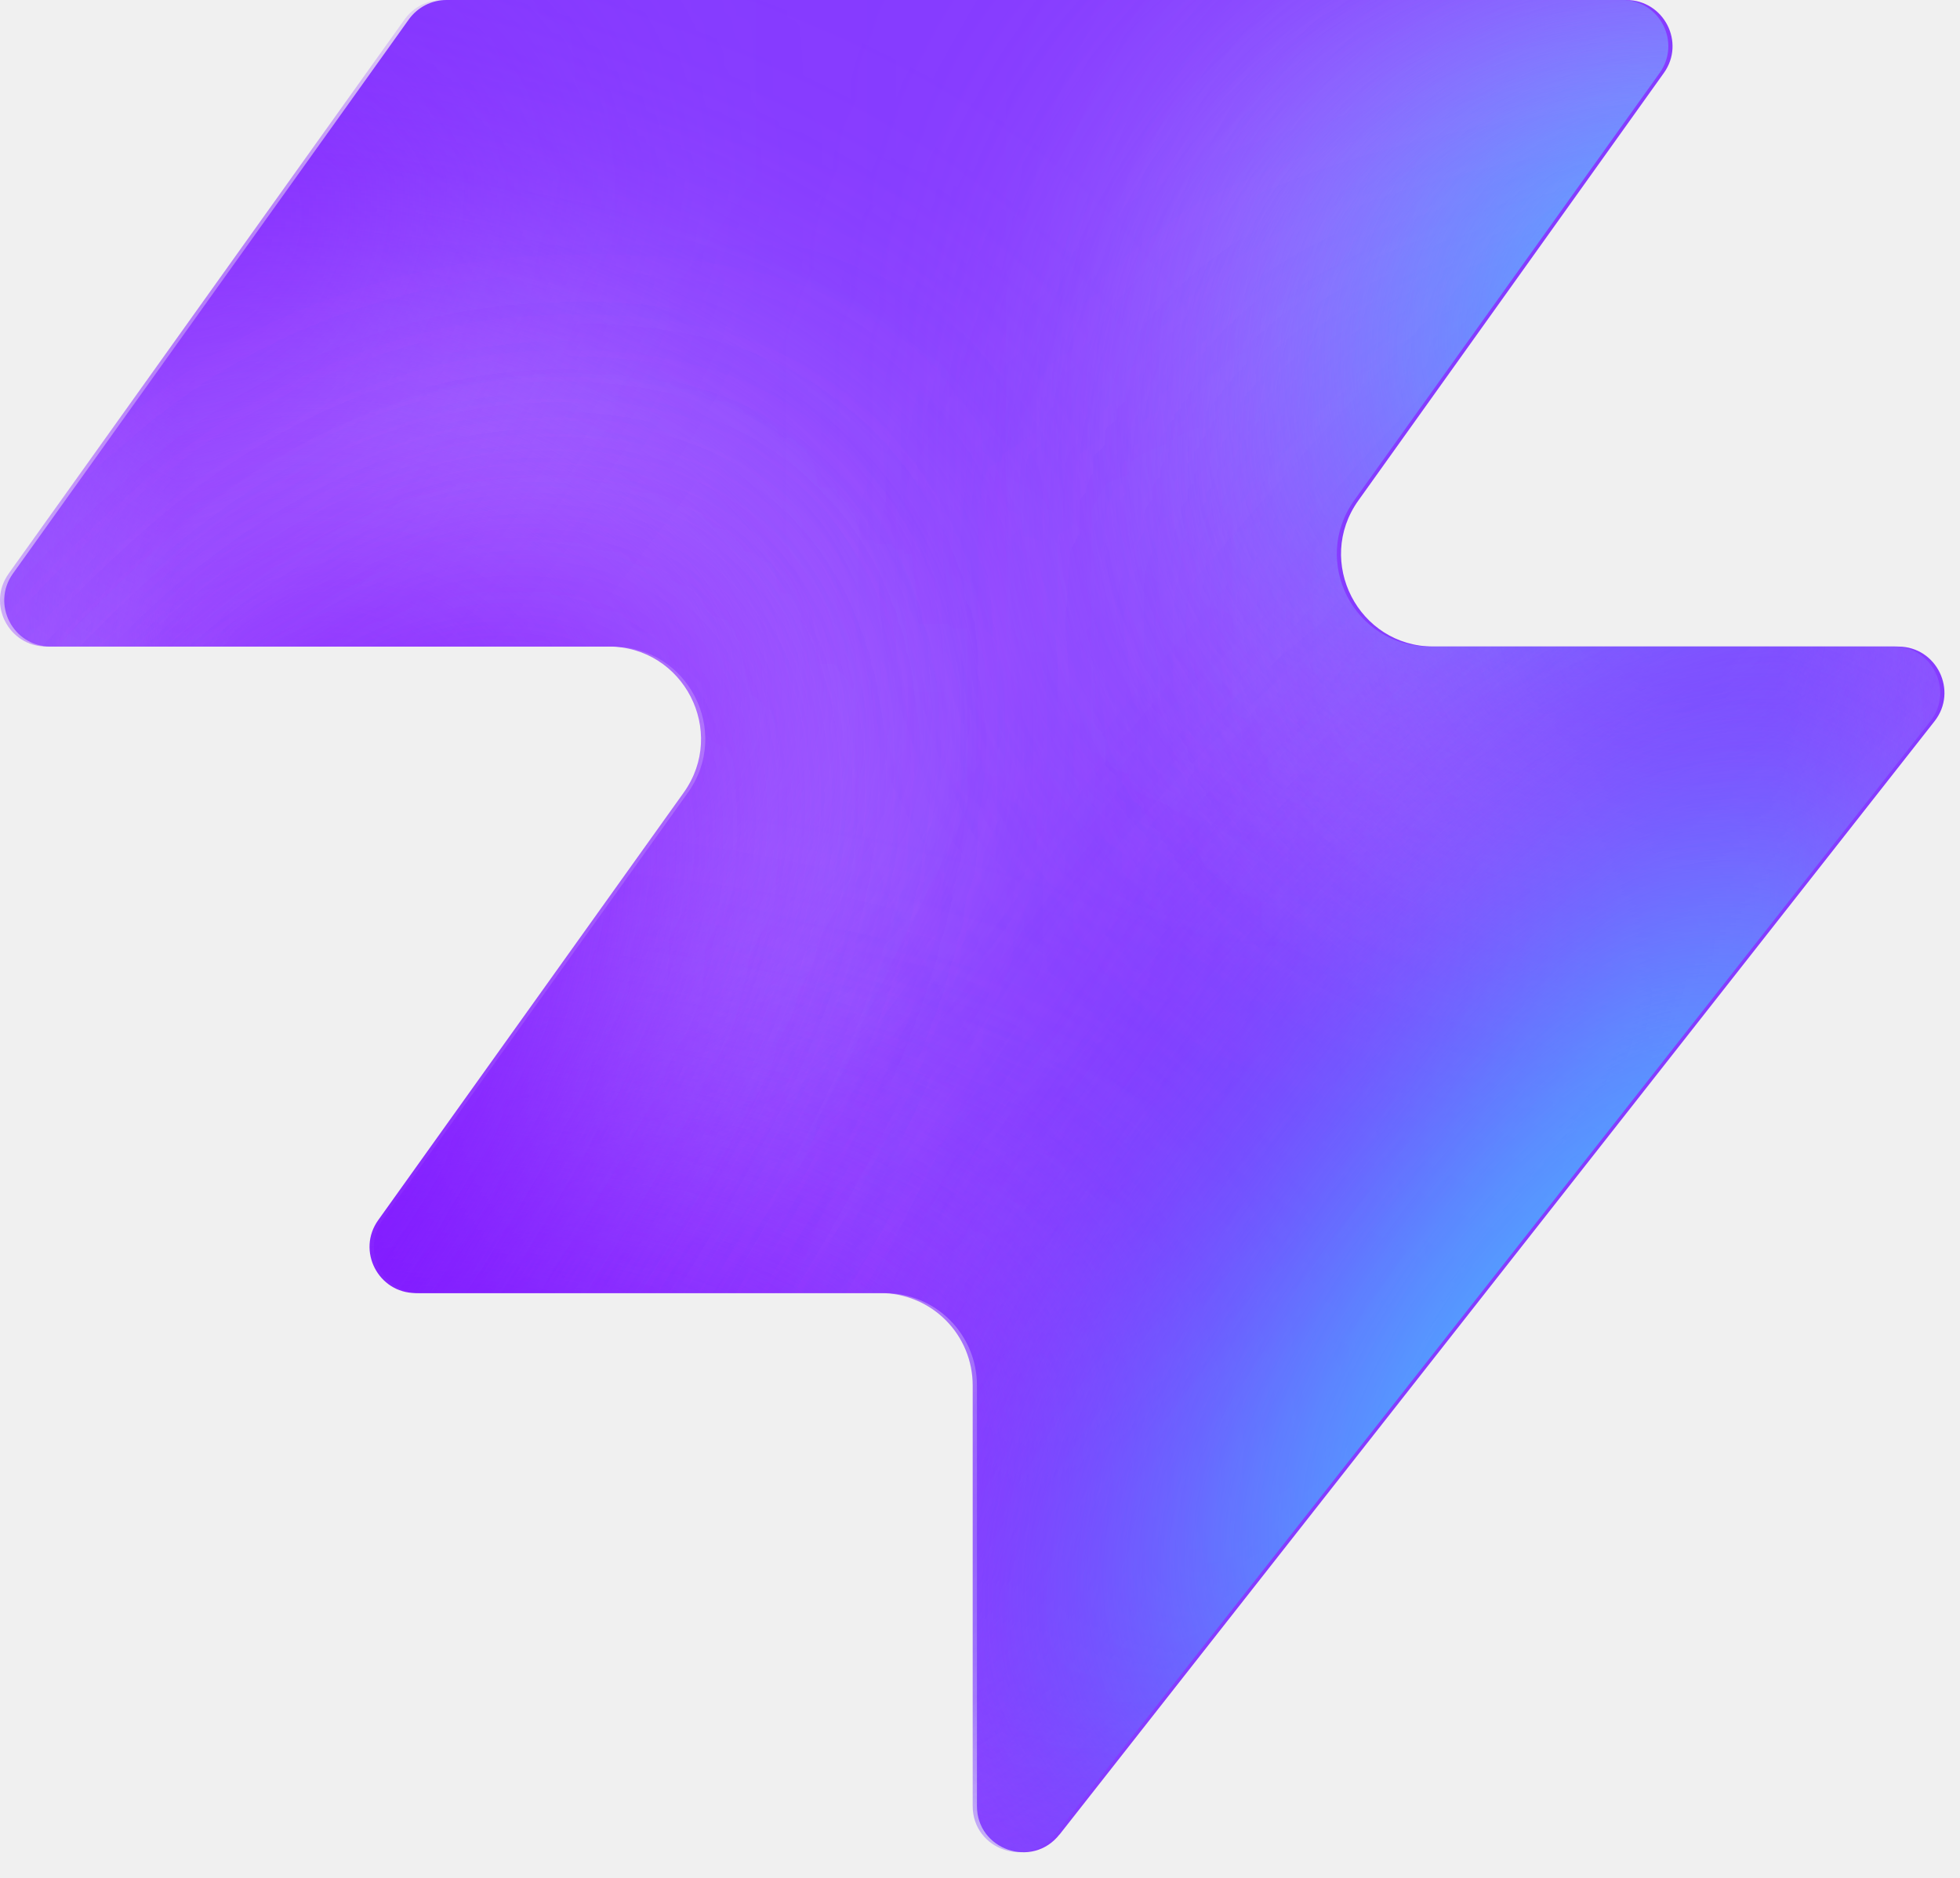
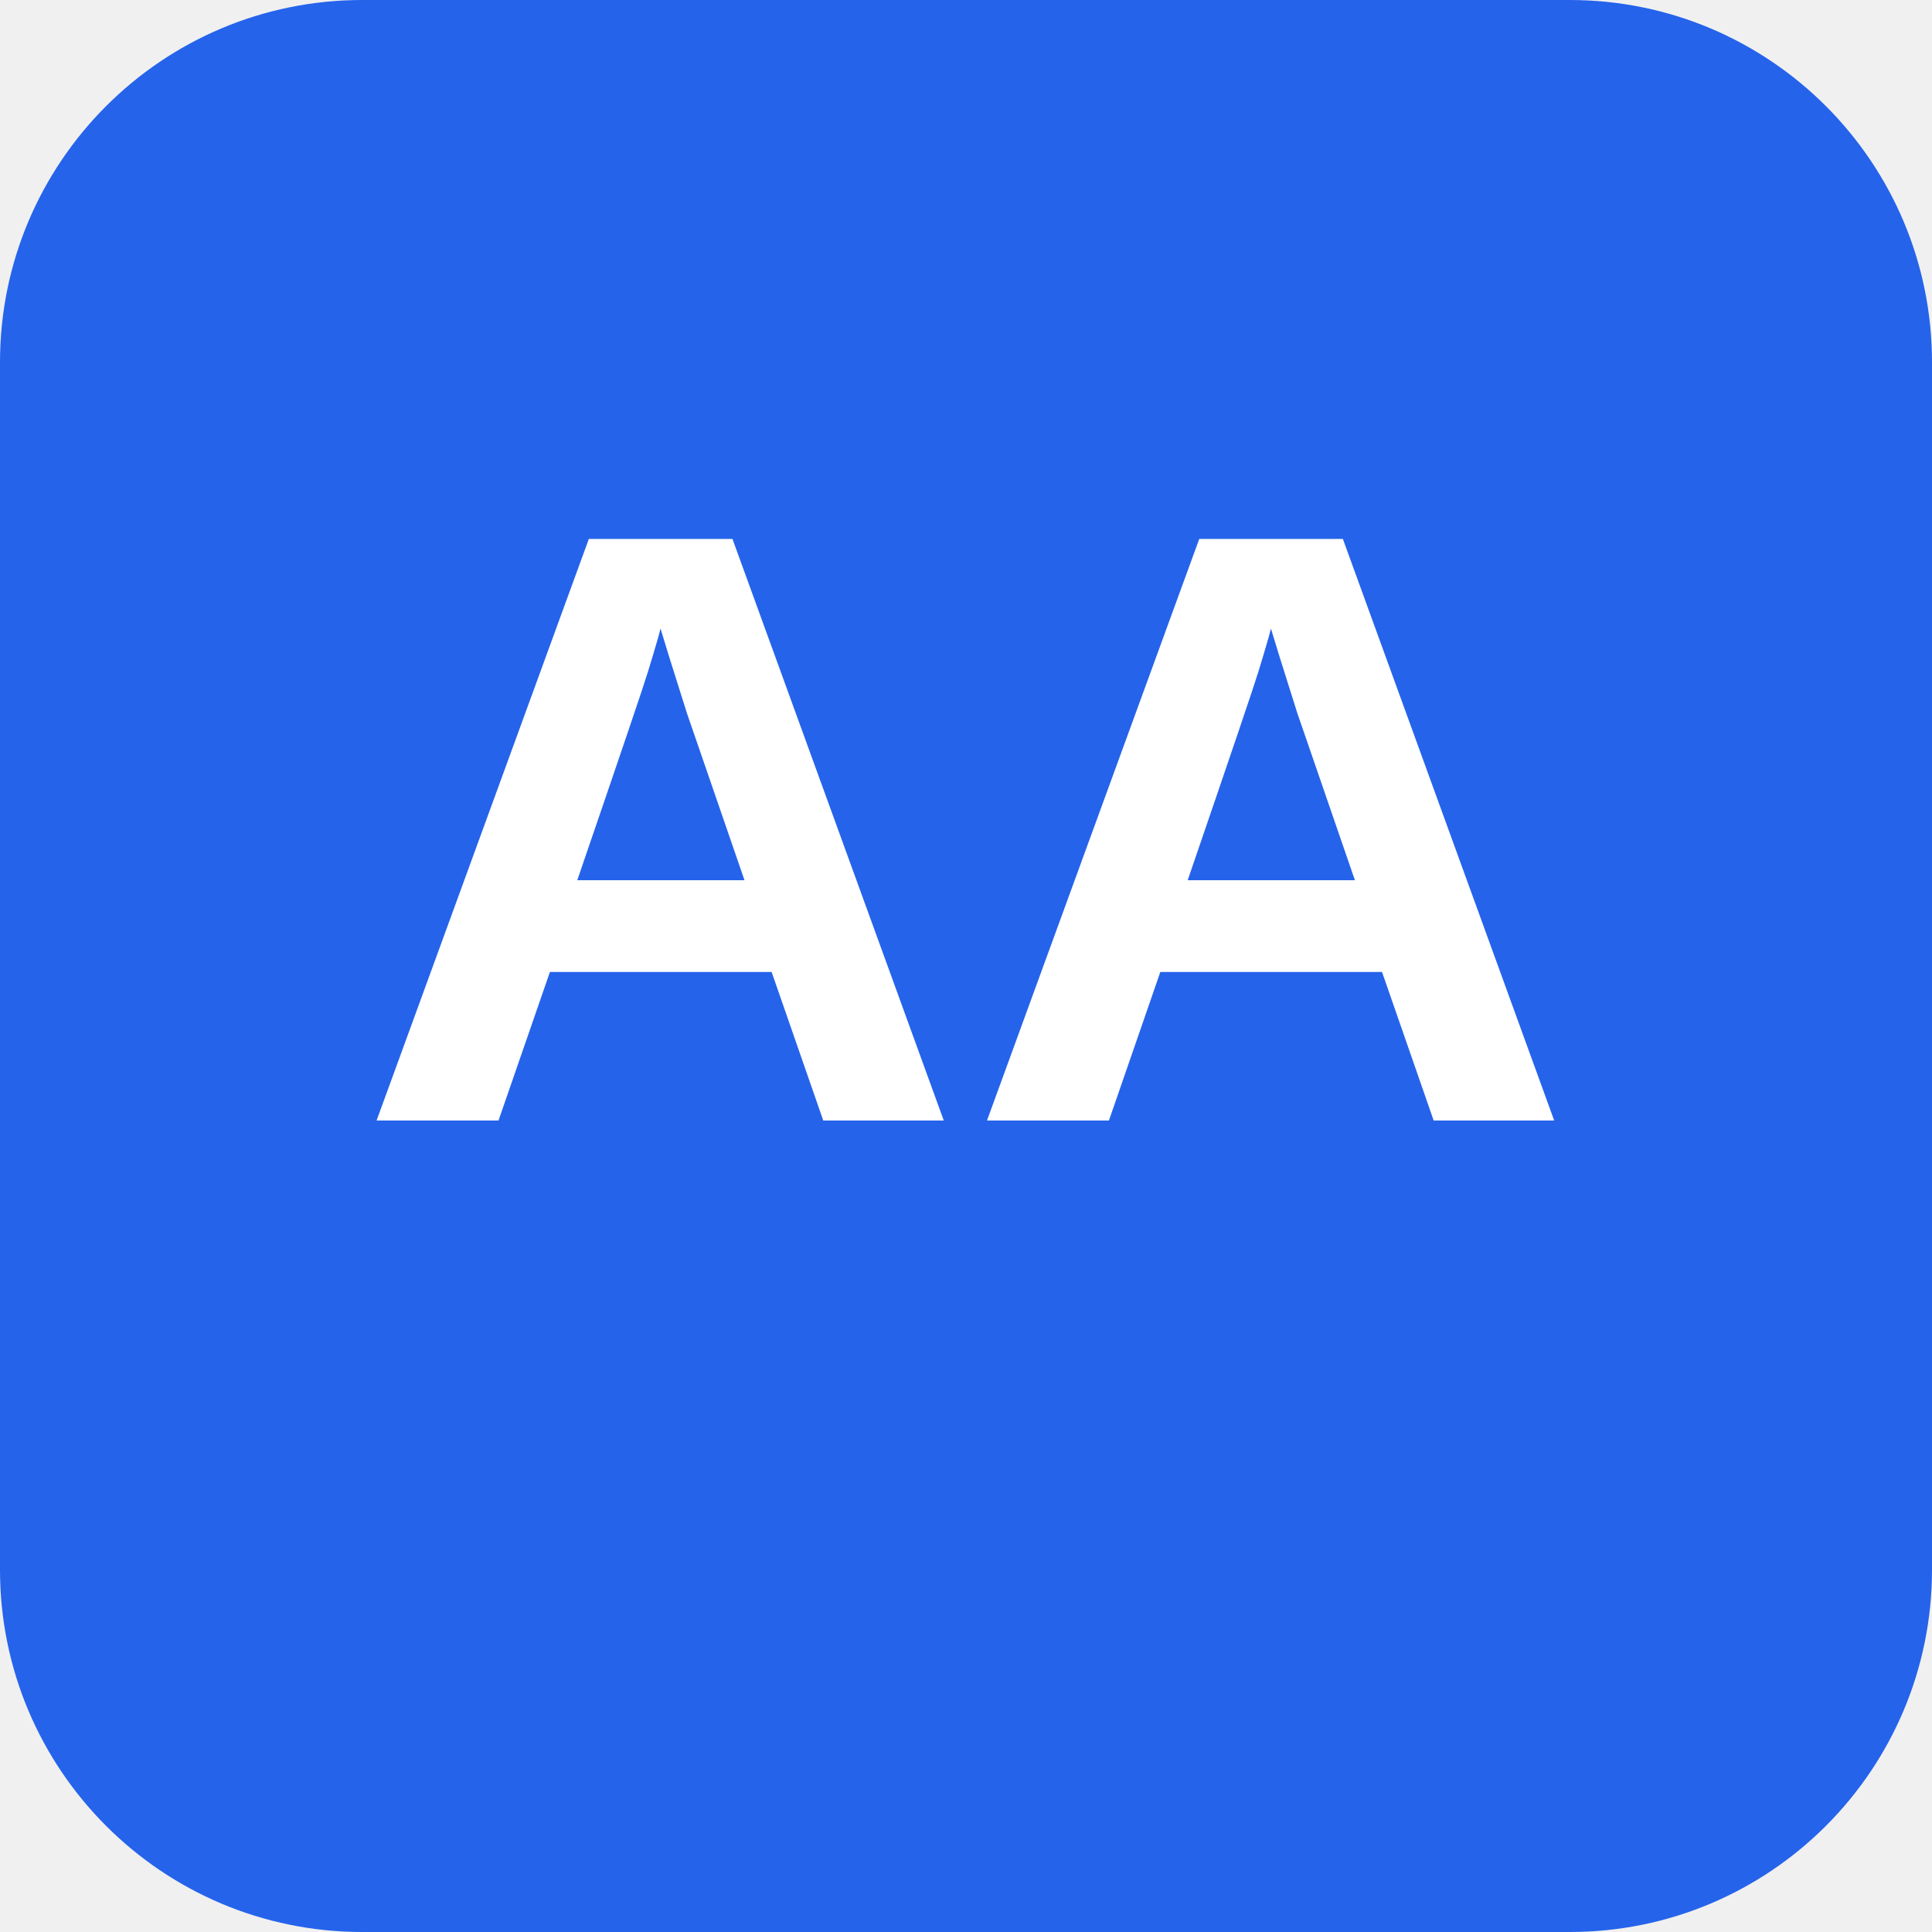
- <svg xmlns="http://www.w3.org/2000/svg" width="48" height="46" fill="none" viewBox="0 0 48 46">
-   <path fill="#863bff" d="M25.946 44.938c-.664.845-2.021.375-2.021-.698V33.937a2.26 2.26 0 0 0-2.262-2.262H10.287c-.92 0-1.456-1.04-.92-1.788l7.48-10.471c1.07-1.497 0-3.578-1.842-3.578H1.237c-.92 0-1.456-1.04-.92-1.788L10.013.474c.214-.297.556-.474.92-.474h28.894c.92 0 1.456 1.04.92 1.788l-7.48 10.471c-1.07 1.498 0 3.579 1.842 3.579h11.377c.943 0 1.473 1.088.89 1.83L25.947 44.94z" style="fill:#863bff;fill:color(display-p3 .525 .23 1);fill-opacity:1" />
-   <mask id="a" width="48" height="46" x="0" y="0" maskUnits="userSpaceOnUse" style="mask-type:alpha">
-     <path fill="#000" d="M25.842 44.938c-.664.844-2.021.375-2.021-.698V33.937a2.26 2.26 0 0 0-2.262-2.262H10.183c-.92 0-1.456-1.04-.92-1.788l7.48-10.471c1.07-1.498 0-3.579-1.842-3.579H1.133c-.92 0-1.456-1.04-.92-1.787L9.91.473c.214-.297.556-.474.92-.474h28.894c.92 0 1.456 1.04.92 1.788l-7.48 10.471c-1.07 1.498 0 3.578 1.842 3.578h11.377c.943 0 1.473 1.088.89 1.832L25.843 44.94z" style="fill:#000;fill-opacity:1" />
-   </mask>
-   <g mask="url(#a)">
-     <g filter="url(#b)">
-       <ellipse cx="5.508" cy="14.704" fill="#ede6ff" rx="5.508" ry="14.704" style="fill:#ede6ff;fill:color(display-p3 .927 .903 1);fill-opacity:1" transform="matrix(.00324 1 1 -.00324 -4.47 31.516)" />
-     </g>
-     <g filter="url(#c)">
-       <ellipse cx="10.399" cy="29.851" fill="#ede6ff" rx="10.399" ry="29.851" style="fill:#ede6ff;fill:color(display-p3 .927 .903 1);fill-opacity:1" transform="matrix(.00324 1 1 -.00324 -39.328 7.883)" />
-     </g>
-     <g filter="url(#d)">
-       <ellipse cx="5.508" cy="30.487" fill="#7e14ff" rx="5.508" ry="30.487" style="fill:#7e14ff;fill:color(display-p3 .492 .077 1);fill-opacity:1" transform="rotate(89.814 -25.913 -14.639)scale(1 -1)" />
-     </g>
-     <g filter="url(#e)">
-       <ellipse cx="5.508" cy="30.599" fill="#7e14ff" rx="5.508" ry="30.599" style="fill:#7e14ff;fill:color(display-p3 .492 .077 1);fill-opacity:1" transform="rotate(89.814 -32.644 -3.334)scale(1 -1)" />
-     </g>
-     <g filter="url(#f)">
-       <ellipse cx="5.508" cy="30.599" fill="#7e14ff" rx="5.508" ry="30.599" style="fill:#7e14ff;fill:color(display-p3 .492 .077 1);fill-opacity:1" transform="matrix(.00324 1 1 -.00324 -34.34 30.47)" />
-     </g>
-     <g filter="url(#g)">
-       <ellipse cx="14.072" cy="22.078" fill="#ede6ff" rx="14.072" ry="22.078" style="fill:#ede6ff;fill:color(display-p3 .927 .903 1);fill-opacity:1" transform="rotate(93.35 24.506 48.493)scale(-1 1)" />
-     </g>
-     <g filter="url(#h)">
-       <ellipse cx="3.47" cy="21.501" fill="#7e14ff" rx="3.47" ry="21.501" style="fill:#7e14ff;fill:color(display-p3 .492 .077 1);fill-opacity:1" transform="rotate(89.009 28.708 47.59)scale(-1 1)" />
-     </g>
-     <g filter="url(#i)">
-       <ellipse cx="3.47" cy="21.501" fill="#7e14ff" rx="3.47" ry="21.501" style="fill:#7e14ff;fill:color(display-p3 .492 .077 1);fill-opacity:1" transform="rotate(89.009 28.708 47.59)scale(-1 1)" />
-     </g>
-     <g filter="url(#j)">
-       <ellipse cx=".387" cy="8.972" fill="#7e14ff" rx="4.407" ry="29.108" style="fill:#7e14ff;fill:color(display-p3 .492 .077 1);fill-opacity:1" transform="rotate(39.51 .387 8.972)" />
-     </g>
-     <g filter="url(#k)">
-       <ellipse cx="47.523" cy="-6.092" fill="#7e14ff" rx="4.407" ry="29.108" style="fill:#7e14ff;fill:color(display-p3 .492 .077 1);fill-opacity:1" transform="rotate(37.892 47.523 -6.092)" />
-     </g>
-     <g filter="url(#l)">
-       <ellipse cx="41.412" cy="6.333" fill="#47bfff" rx="5.971" ry="9.665" style="fill:#47bfff;fill:color(display-p3 .28 .748 1);fill-opacity:1" transform="rotate(37.892 41.412 6.333)" />
-     </g>
-     <g filter="url(#m)">
-       <ellipse cx="-1.879" cy="38.332" fill="#7e14ff" rx="4.407" ry="29.108" style="fill:#7e14ff;fill:color(display-p3 .492 .077 1);fill-opacity:1" transform="rotate(37.892 -1.88 38.332)" />
-     </g>
-     <g filter="url(#n)">
-       <ellipse cx="-1.879" cy="38.332" fill="#7e14ff" rx="4.407" ry="29.108" style="fill:#7e14ff;fill:color(display-p3 .492 .077 1);fill-opacity:1" transform="rotate(37.892 -1.88 38.332)" />
-     </g>
-     <g filter="url(#o)">
-       <ellipse cx="35.651" cy="29.907" fill="#7e14ff" rx="4.407" ry="29.108" style="fill:#7e14ff;fill:color(display-p3 .492 .077 1);fill-opacity:1" transform="rotate(37.892 35.651 29.907)" />
-     </g>
-     <g filter="url(#p)">
-       <ellipse cx="38.418" cy="32.4" fill="#47bfff" rx="5.971" ry="15.297" style="fill:#47bfff;fill:color(display-p3 .28 .748 1);fill-opacity:1" transform="rotate(37.892 38.418 32.4)" />
-     </g>
-   </g>
-   <defs>
-     <filter id="b" width="60.045" height="41.654" x="-19.77" y="16.149" color-interpolation-filters="sRGB" filterUnits="userSpaceOnUse">
-       <feFlood flood-opacity="0" result="BackgroundImageFix" />
-       <feBlend in="SourceGraphic" in2="BackgroundImageFix" result="shape" />
-       <feGaussianBlur result="effect1_foregroundBlur_2002_17158" stdDeviation="7.659" />
-     </filter>
-     <filter id="c" width="90.34" height="51.437" x="-54.613" y="-7.533" color-interpolation-filters="sRGB" filterUnits="userSpaceOnUse">
-       <feFlood flood-opacity="0" result="BackgroundImageFix" />
-       <feBlend in="SourceGraphic" in2="BackgroundImageFix" result="shape" />
-       <feGaussianBlur result="effect1_foregroundBlur_2002_17158" stdDeviation="7.659" />
-     </filter>
-     <filter id="d" width="79.355" height="29.4" x="-49.64" y="2.03" color-interpolation-filters="sRGB" filterUnits="userSpaceOnUse">
-       <feFlood flood-opacity="0" result="BackgroundImageFix" />
-       <feBlend in="SourceGraphic" in2="BackgroundImageFix" result="shape" />
-       <feGaussianBlur result="effect1_foregroundBlur_2002_17158" stdDeviation="4.596" />
-     </filter>
-     <filter id="e" width="79.579" height="29.4" x="-45.045" y="20.029" color-interpolation-filters="sRGB" filterUnits="userSpaceOnUse">
-       <feFlood flood-opacity="0" result="BackgroundImageFix" />
-       <feBlend in="SourceGraphic" in2="BackgroundImageFix" result="shape" />
-       <feGaussianBlur result="effect1_foregroundBlur_2002_17158" stdDeviation="4.596" />
-     </filter>
-     <filter id="f" width="79.579" height="29.4" x="-43.513" y="21.178" color-interpolation-filters="sRGB" filterUnits="userSpaceOnUse">
-       <feFlood flood-opacity="0" result="BackgroundImageFix" />
-       <feBlend in="SourceGraphic" in2="BackgroundImageFix" result="shape" />
-       <feGaussianBlur result="effect1_foregroundBlur_2002_17158" stdDeviation="4.596" />
-     </filter>
-     <filter id="g" width="74.749" height="58.852" x="15.756" y="-17.901" color-interpolation-filters="sRGB" filterUnits="userSpaceOnUse">
-       <feFlood flood-opacity="0" result="BackgroundImageFix" />
-       <feBlend in="SourceGraphic" in2="BackgroundImageFix" result="shape" />
-       <feGaussianBlur result="effect1_foregroundBlur_2002_17158" stdDeviation="7.659" />
-     </filter>
-     <filter id="h" width="61.377" height="25.362" x="23.548" y="2.284" color-interpolation-filters="sRGB" filterUnits="userSpaceOnUse">
-       <feFlood flood-opacity="0" result="BackgroundImageFix" />
-       <feBlend in="SourceGraphic" in2="BackgroundImageFix" result="shape" />
-       <feGaussianBlur result="effect1_foregroundBlur_2002_17158" stdDeviation="4.596" />
-     </filter>
-     <filter id="i" width="61.377" height="25.362" x="23.548" y="2.284" color-interpolation-filters="sRGB" filterUnits="userSpaceOnUse">
-       <feFlood flood-opacity="0" result="BackgroundImageFix" />
-       <feBlend in="SourceGraphic" in2="BackgroundImageFix" result="shape" />
-       <feGaussianBlur result="effect1_foregroundBlur_2002_17158" stdDeviation="4.596" />
-     </filter>
-     <filter id="j" width="56.045" height="63.649" x="-27.636" y="-22.853" color-interpolation-filters="sRGB" filterUnits="userSpaceOnUse">
-       <feFlood flood-opacity="0" result="BackgroundImageFix" />
-       <feBlend in="SourceGraphic" in2="BackgroundImageFix" result="shape" />
-       <feGaussianBlur result="effect1_foregroundBlur_2002_17158" stdDeviation="4.596" />
-     </filter>
-     <filter id="k" width="54.814" height="64.646" x="20.116" y="-38.415" color-interpolation-filters="sRGB" filterUnits="userSpaceOnUse">
-       <feFlood flood-opacity="0" result="BackgroundImageFix" />
-       <feBlend in="SourceGraphic" in2="BackgroundImageFix" result="shape" />
-       <feGaussianBlur result="effect1_foregroundBlur_2002_17158" stdDeviation="4.596" />
-     </filter>
-     <filter id="l" width="33.541" height="35.313" x="24.641" y="-11.323" color-interpolation-filters="sRGB" filterUnits="userSpaceOnUse">
-       <feFlood flood-opacity="0" result="BackgroundImageFix" />
-       <feBlend in="SourceGraphic" in2="BackgroundImageFix" result="shape" />
-       <feGaussianBlur result="effect1_foregroundBlur_2002_17158" stdDeviation="4.596" />
-     </filter>
-     <filter id="m" width="54.814" height="64.646" x="-29.286" y="6.009" color-interpolation-filters="sRGB" filterUnits="userSpaceOnUse">
-       <feFlood flood-opacity="0" result="BackgroundImageFix" />
-       <feBlend in="SourceGraphic" in2="BackgroundImageFix" result="shape" />
-       <feGaussianBlur result="effect1_foregroundBlur_2002_17158" stdDeviation="4.596" />
-     </filter>
-     <filter id="n" width="54.814" height="64.646" x="-29.286" y="6.009" color-interpolation-filters="sRGB" filterUnits="userSpaceOnUse">
-       <feFlood flood-opacity="0" result="BackgroundImageFix" />
-       <feBlend in="SourceGraphic" in2="BackgroundImageFix" result="shape" />
-       <feGaussianBlur result="effect1_foregroundBlur_2002_17158" stdDeviation="4.596" />
-     </filter>
-     <filter id="o" width="54.814" height="64.646" x="8.244" y="-2.416" color-interpolation-filters="sRGB" filterUnits="userSpaceOnUse">
-       <feFlood flood-opacity="0" result="BackgroundImageFix" />
-       <feBlend in="SourceGraphic" in2="BackgroundImageFix" result="shape" />
-       <feGaussianBlur result="effect1_foregroundBlur_2002_17158" stdDeviation="4.596" />
-     </filter>
-     <filter id="p" width="39.409" height="43.623" x="18.713" y="10.588" color-interpolation-filters="sRGB" filterUnits="userSpaceOnUse">
-       <feFlood flood-opacity="0" result="BackgroundImageFix" />
-       <feBlend in="SourceGraphic" in2="BackgroundImageFix" result="shape" />
-       <feGaussianBlur result="effect1_foregroundBlur_2002_17158" stdDeviation="4.596" />
-     </filter>
-   </defs>
+ <svg xmlns="http://www.w3.org/2000/svg" width="128" height="128">
+   <rect width="128" height="128" rx="24" fill="#2563EB" />
+   <text x="50%" y="58%" text-anchor="middle" font-size="56" font-family="Poppins, Arial" font-weight="700" fill="white">
+     AA
+   </text>
</svg>
